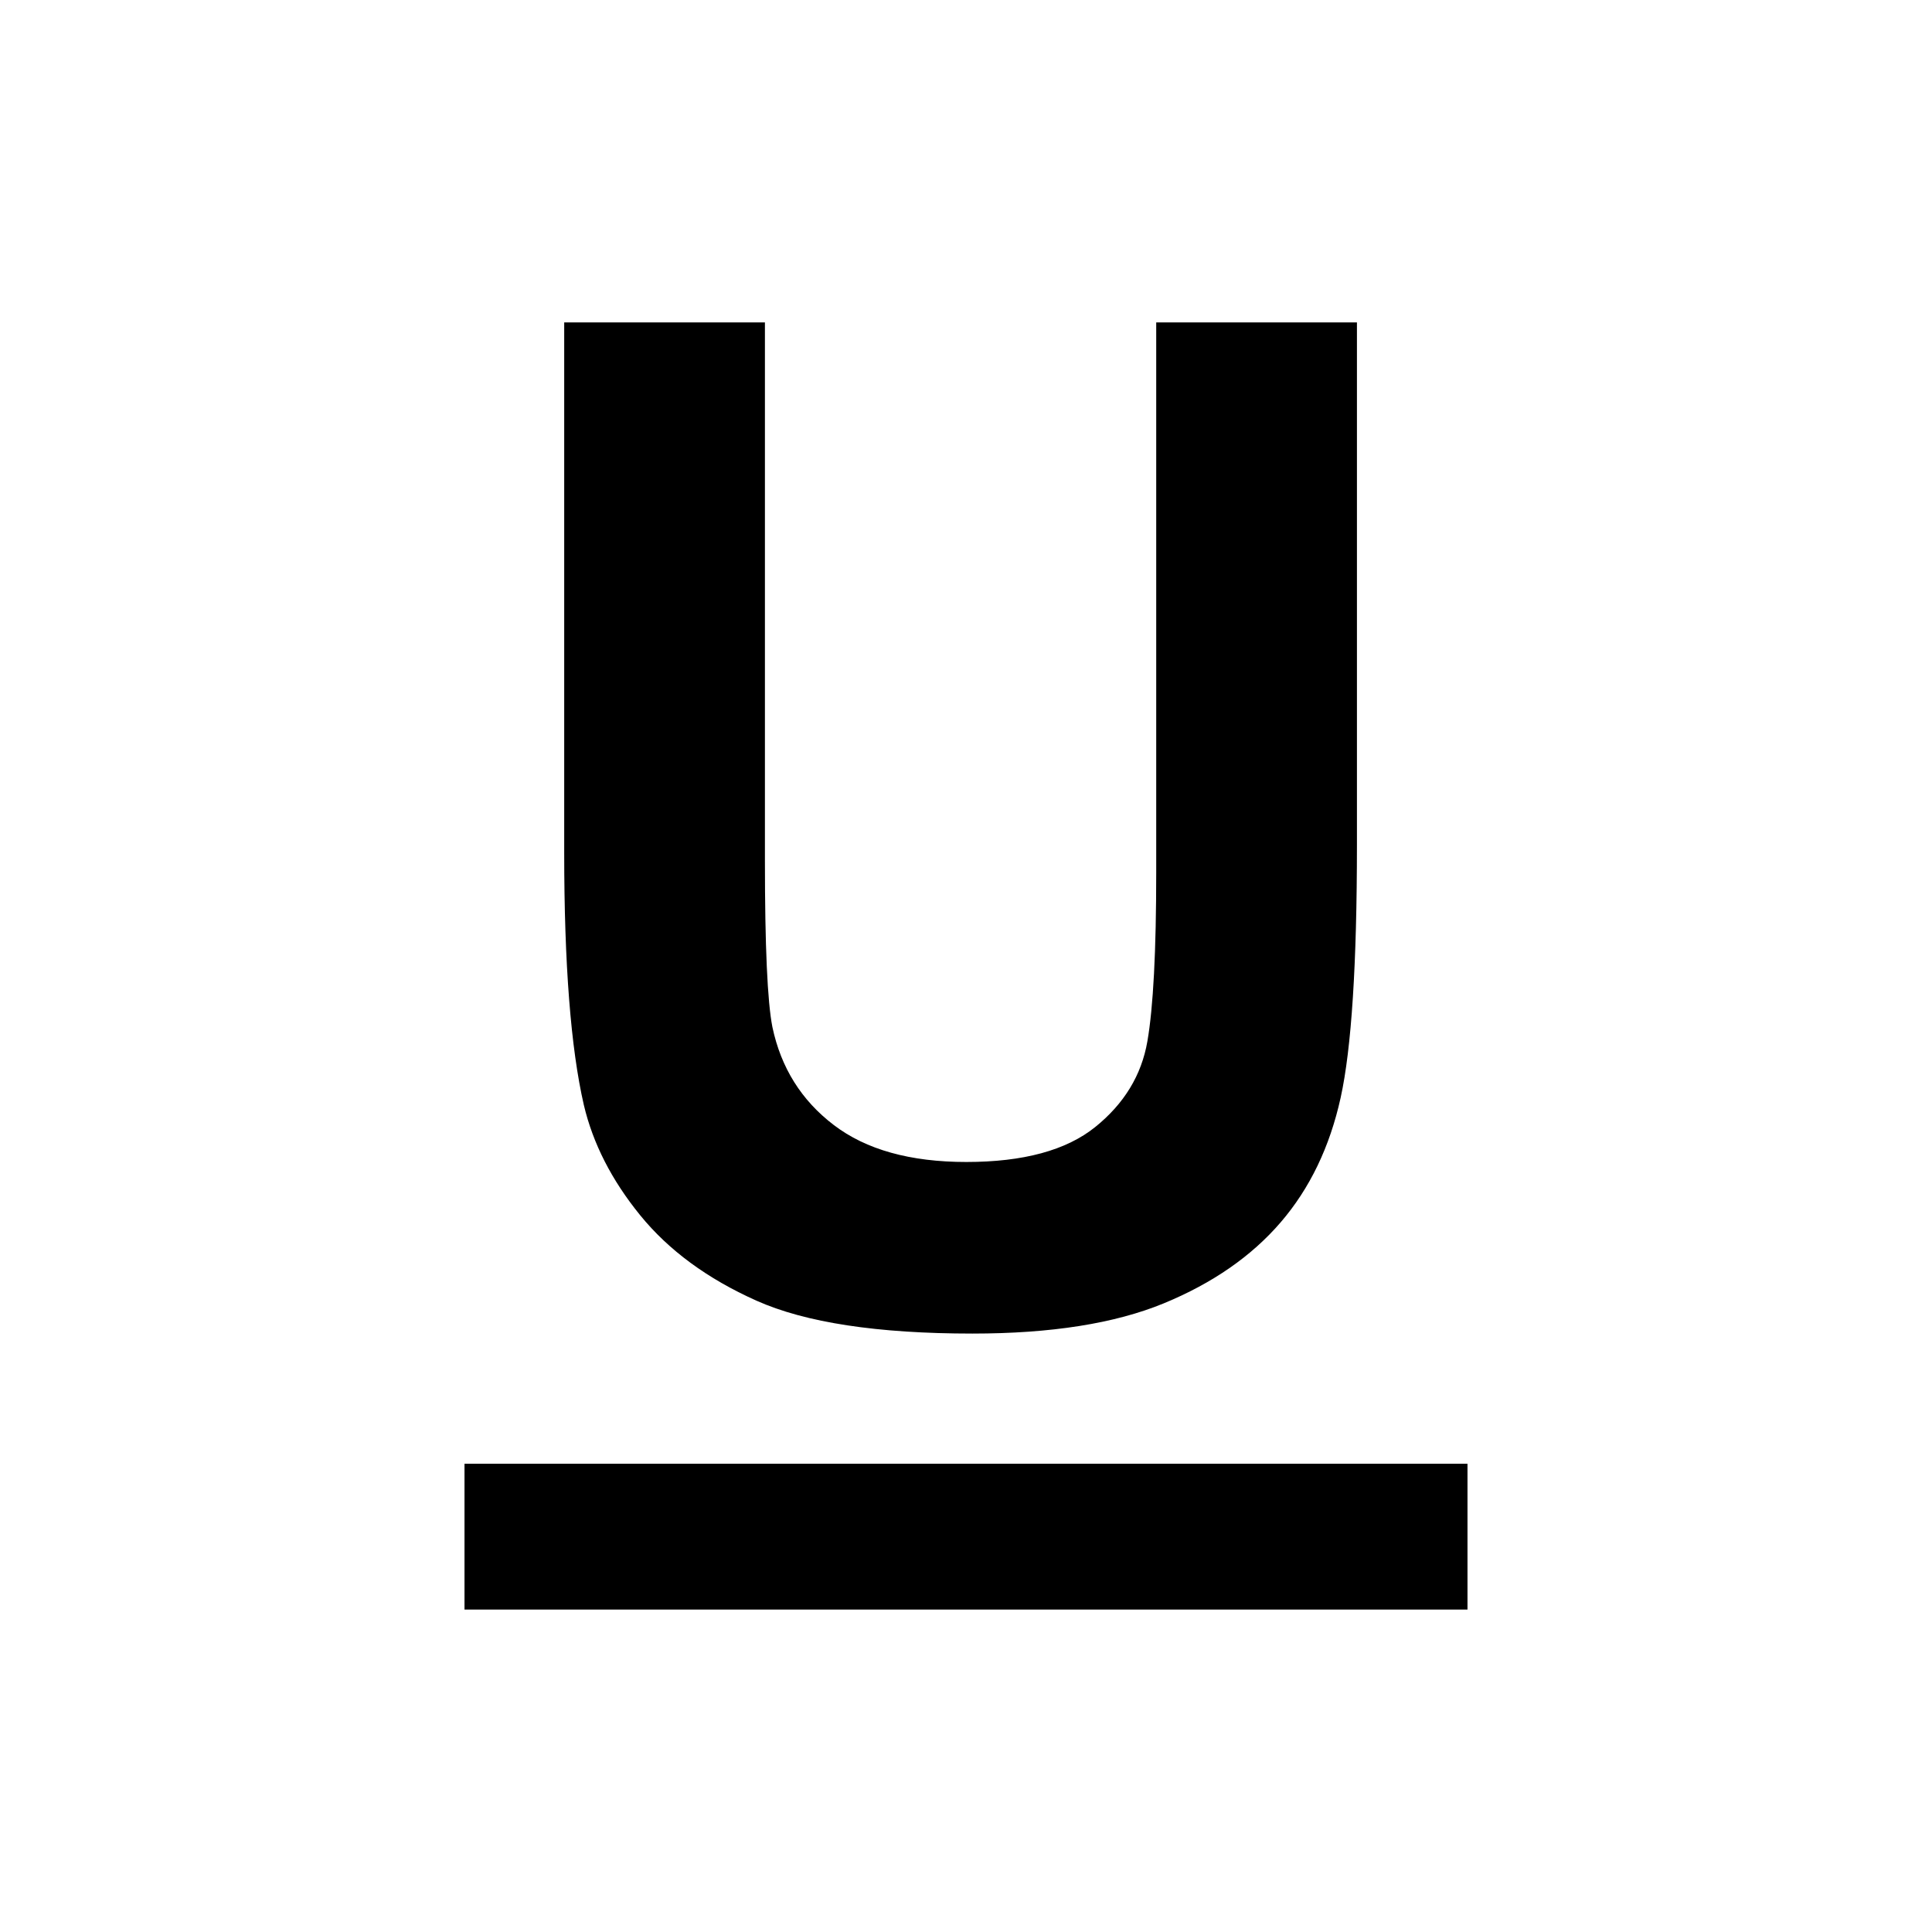
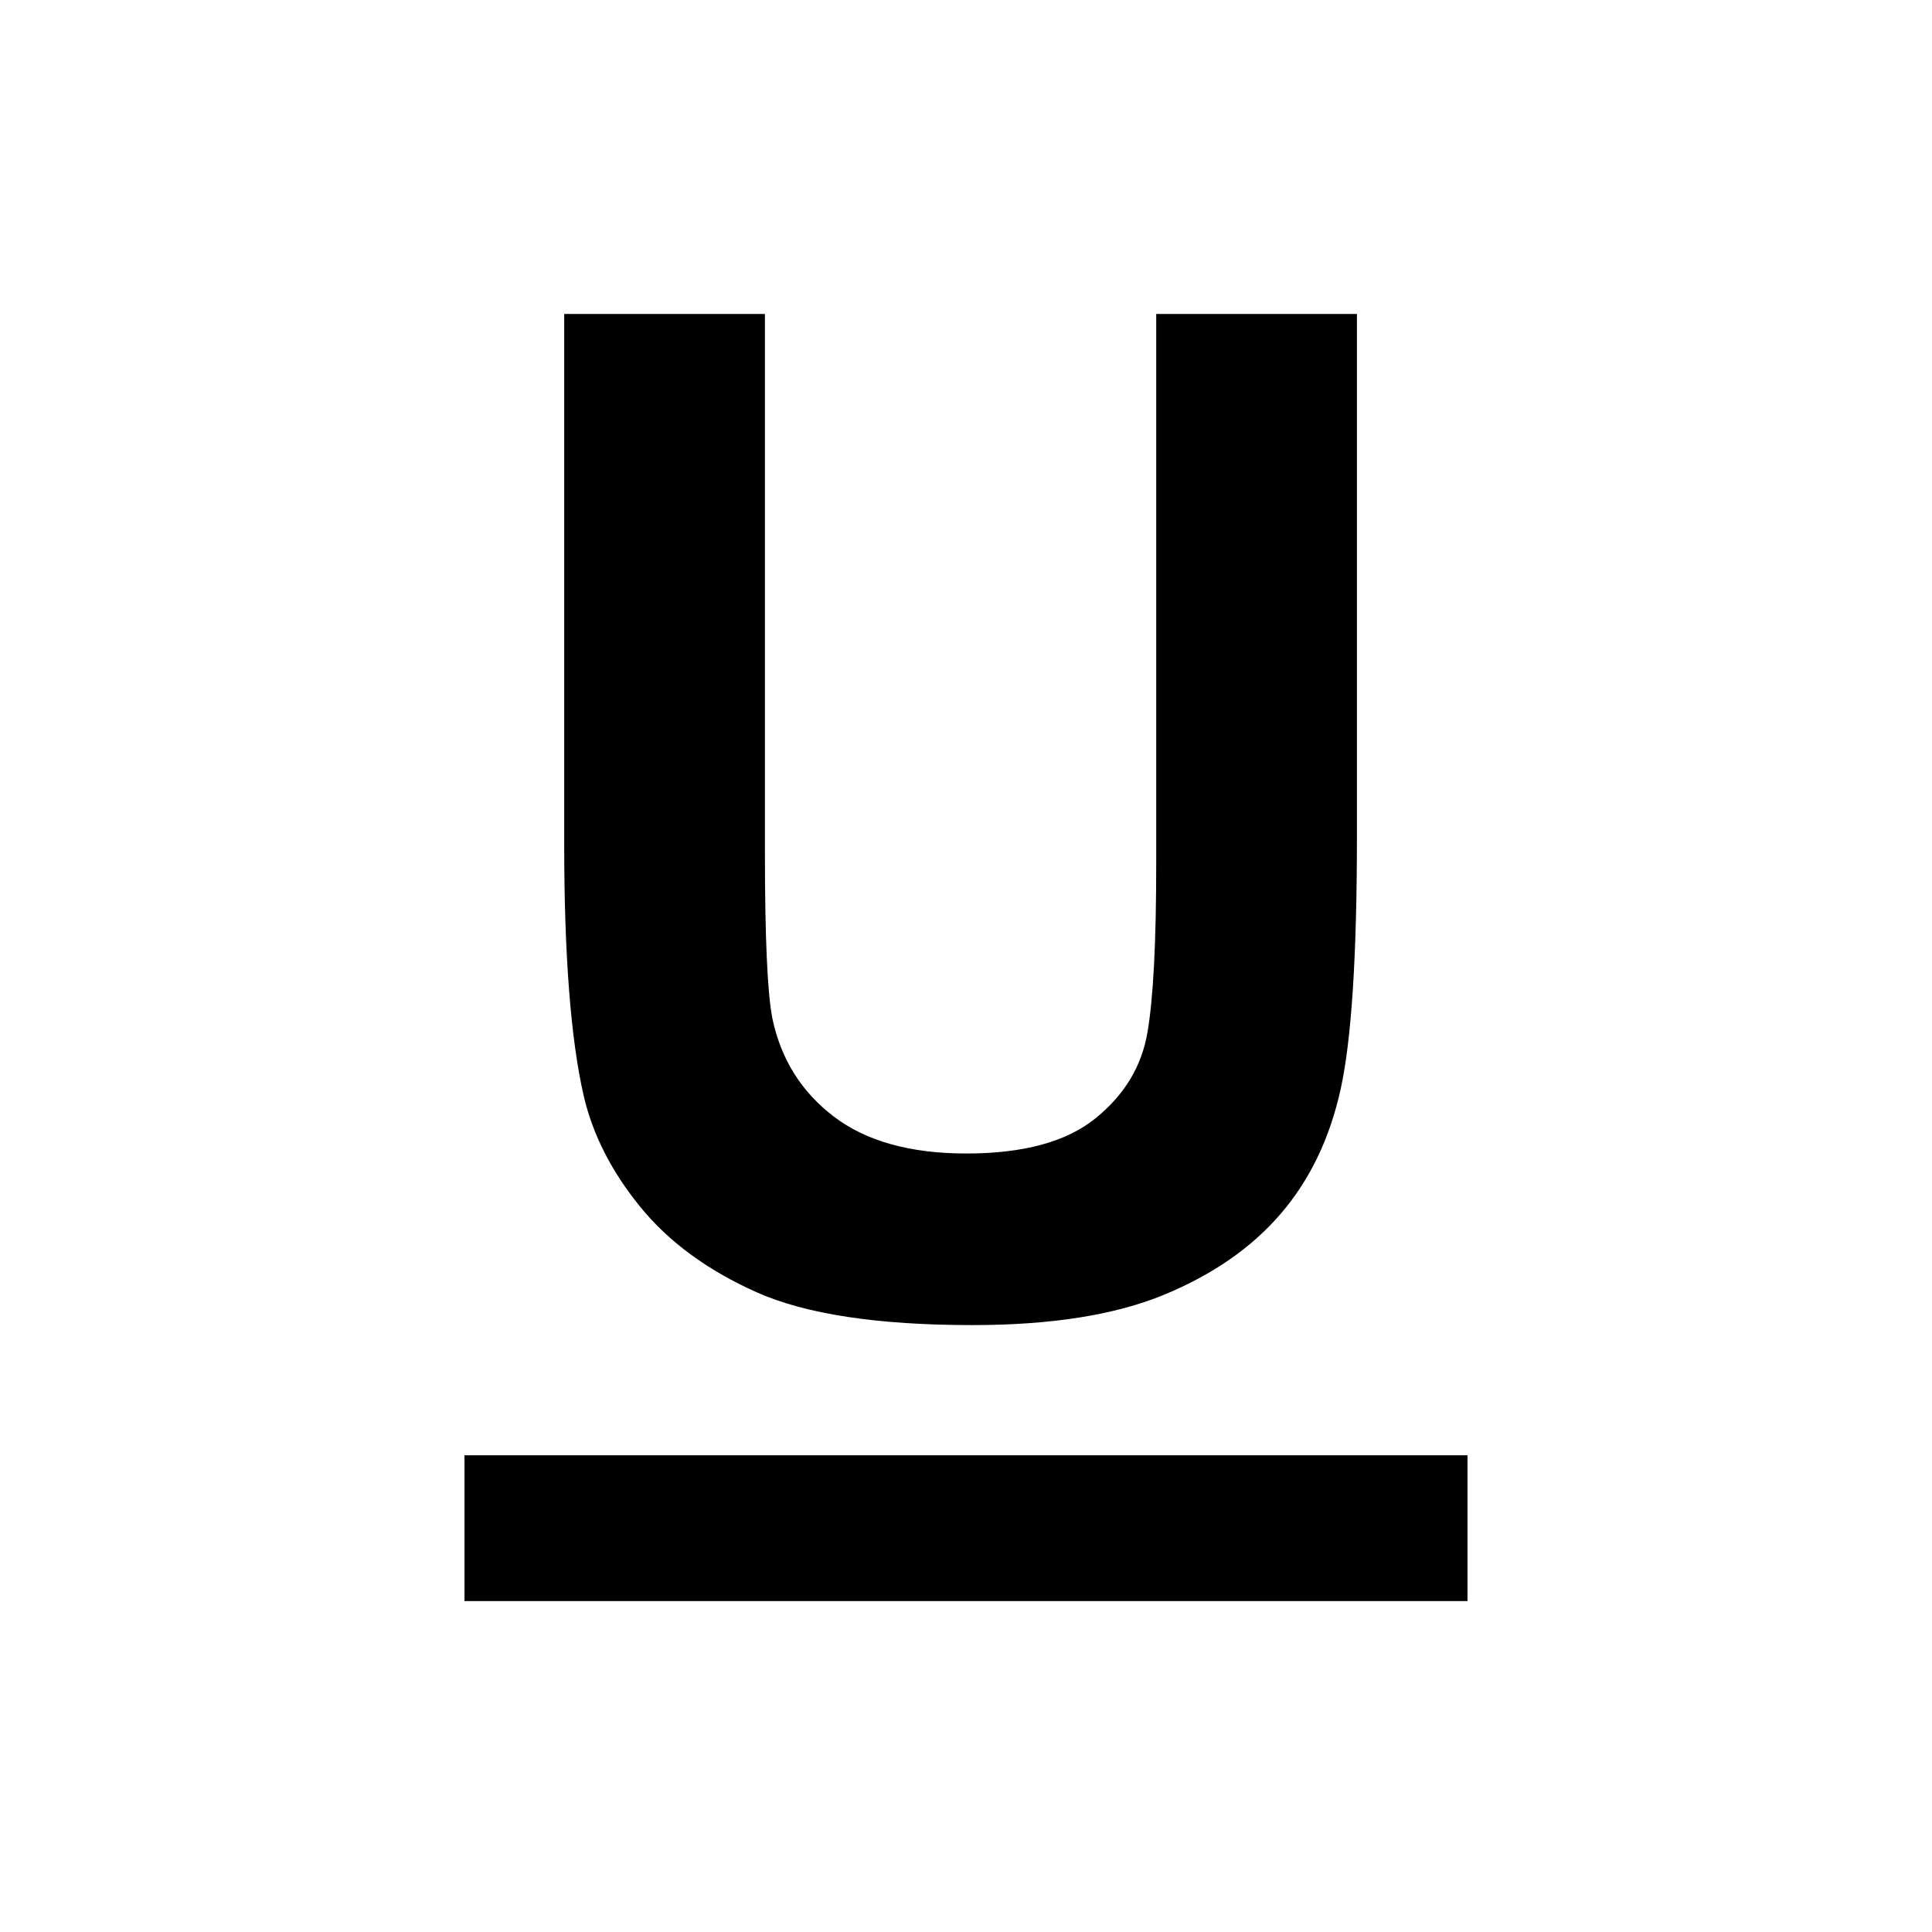
<svg xmlns="http://www.w3.org/2000/svg" width="200px" height="200px" version="1.1" xml:space="preserve" style="fill-rule:evenodd;clip-rule:evenodd;stroke-linejoin:round;stroke-miterlimit:1.414;">
-   <g transform="matrix(3.42318,0,0,3.42318,-0.185011,-38.5338)">
-     <path d="M17.116,21.007l6.07,0l0,16.284c0,2.584 0.075,4.258 0.226,5.024c0.259,1.23 0.878,2.218 1.856,2.963c0.977,0.746 2.314,1.118 4.009,1.118c1.723,0 3.021,-0.352 3.896,-1.056c0.875,-0.704 1.402,-1.569 1.579,-2.594c0.178,-1.026 0.267,-2.728 0.267,-5.107l0,-16.632l6.07,0l0,15.791c0,3.61 -0.164,6.16 -0.492,7.65c-0.328,1.49 -0.933,2.748 -1.815,3.773c-0.882,1.026 -2.061,1.843 -3.537,2.451c-1.477,0.608 -3.405,0.913 -5.784,0.913c-2.871,0 -5.048,-0.332 -6.531,-0.995c-1.484,-0.663 -2.656,-1.525 -3.517,-2.584c-0.862,-1.06 -1.429,-2.17 -1.703,-3.333c-0.396,-1.722 -0.594,-4.265 -0.594,-7.628l0,-16.038Z" style="fill-rule:nonzero;" />
+   <g transform="matrix(3.42318,0,0,3.42318,-0.185011,-39.4119)">
+     <path d="M17.116,21.007L23.186,21.007L23.186,37.291C23.186,39.875 23.261,41.549 23.412,42.315C23.671,43.545 24.29,44.533 25.268,45.278C26.245,46.024 27.582,46.396 29.277,46.396C31,46.396 32.298,46.044 33.173,45.34C34.048,44.636 34.575,43.771 34.752,42.746C34.93,41.72 35.019,40.018 35.019,37.639L35.019,21.007L41.089,21.007L41.089,36.798C41.089,40.408 40.925,42.958 40.597,44.448C40.269,45.938 39.664,47.196 38.782,48.221C37.9,49.247 36.721,50.064 35.245,50.672C33.768,51.28 31.84,51.585 29.461,51.585C26.59,51.585 24.413,51.253 22.93,50.59C21.446,49.927 20.274,49.065 19.413,48.006C18.551,46.946 17.984,45.836 17.71,44.673C17.314,42.951 17.116,40.408 17.116,37.045L17.116,21.007Z" style="fill-rule:nonzero;" />
    <rect x="14.101" y="55.522" width="30.331" height="4.409" />
  </g>
</svg>
